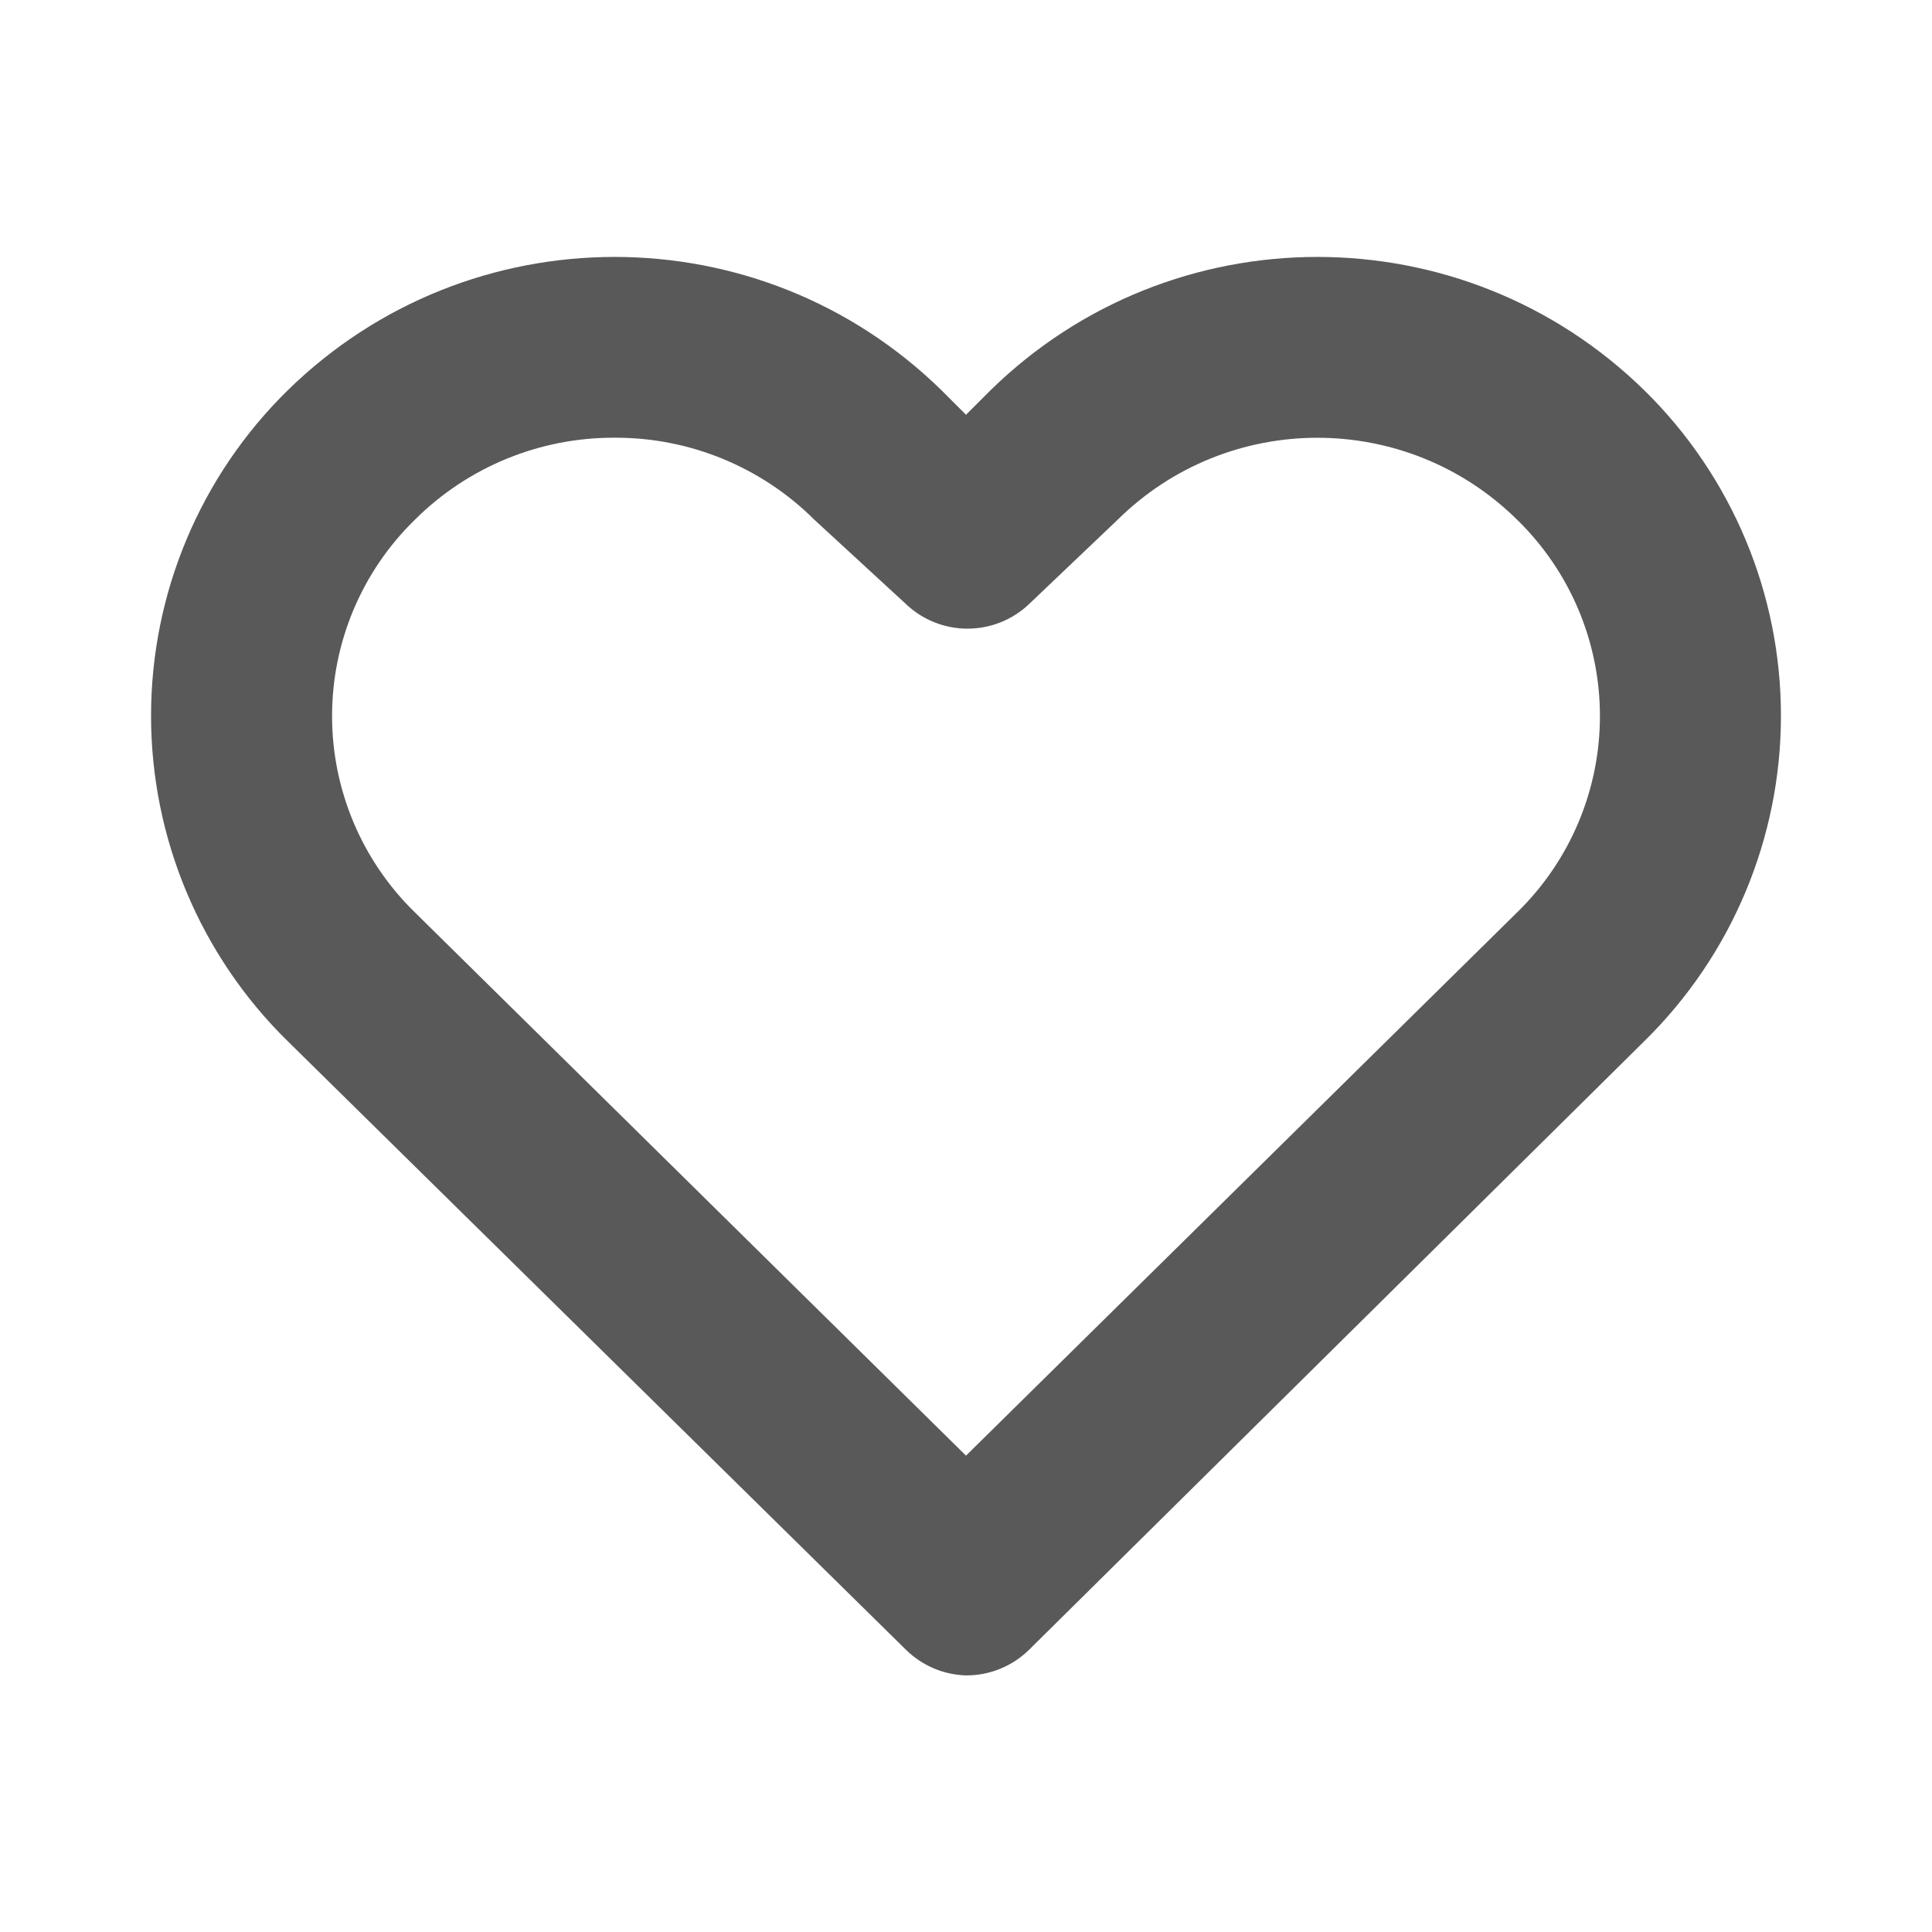
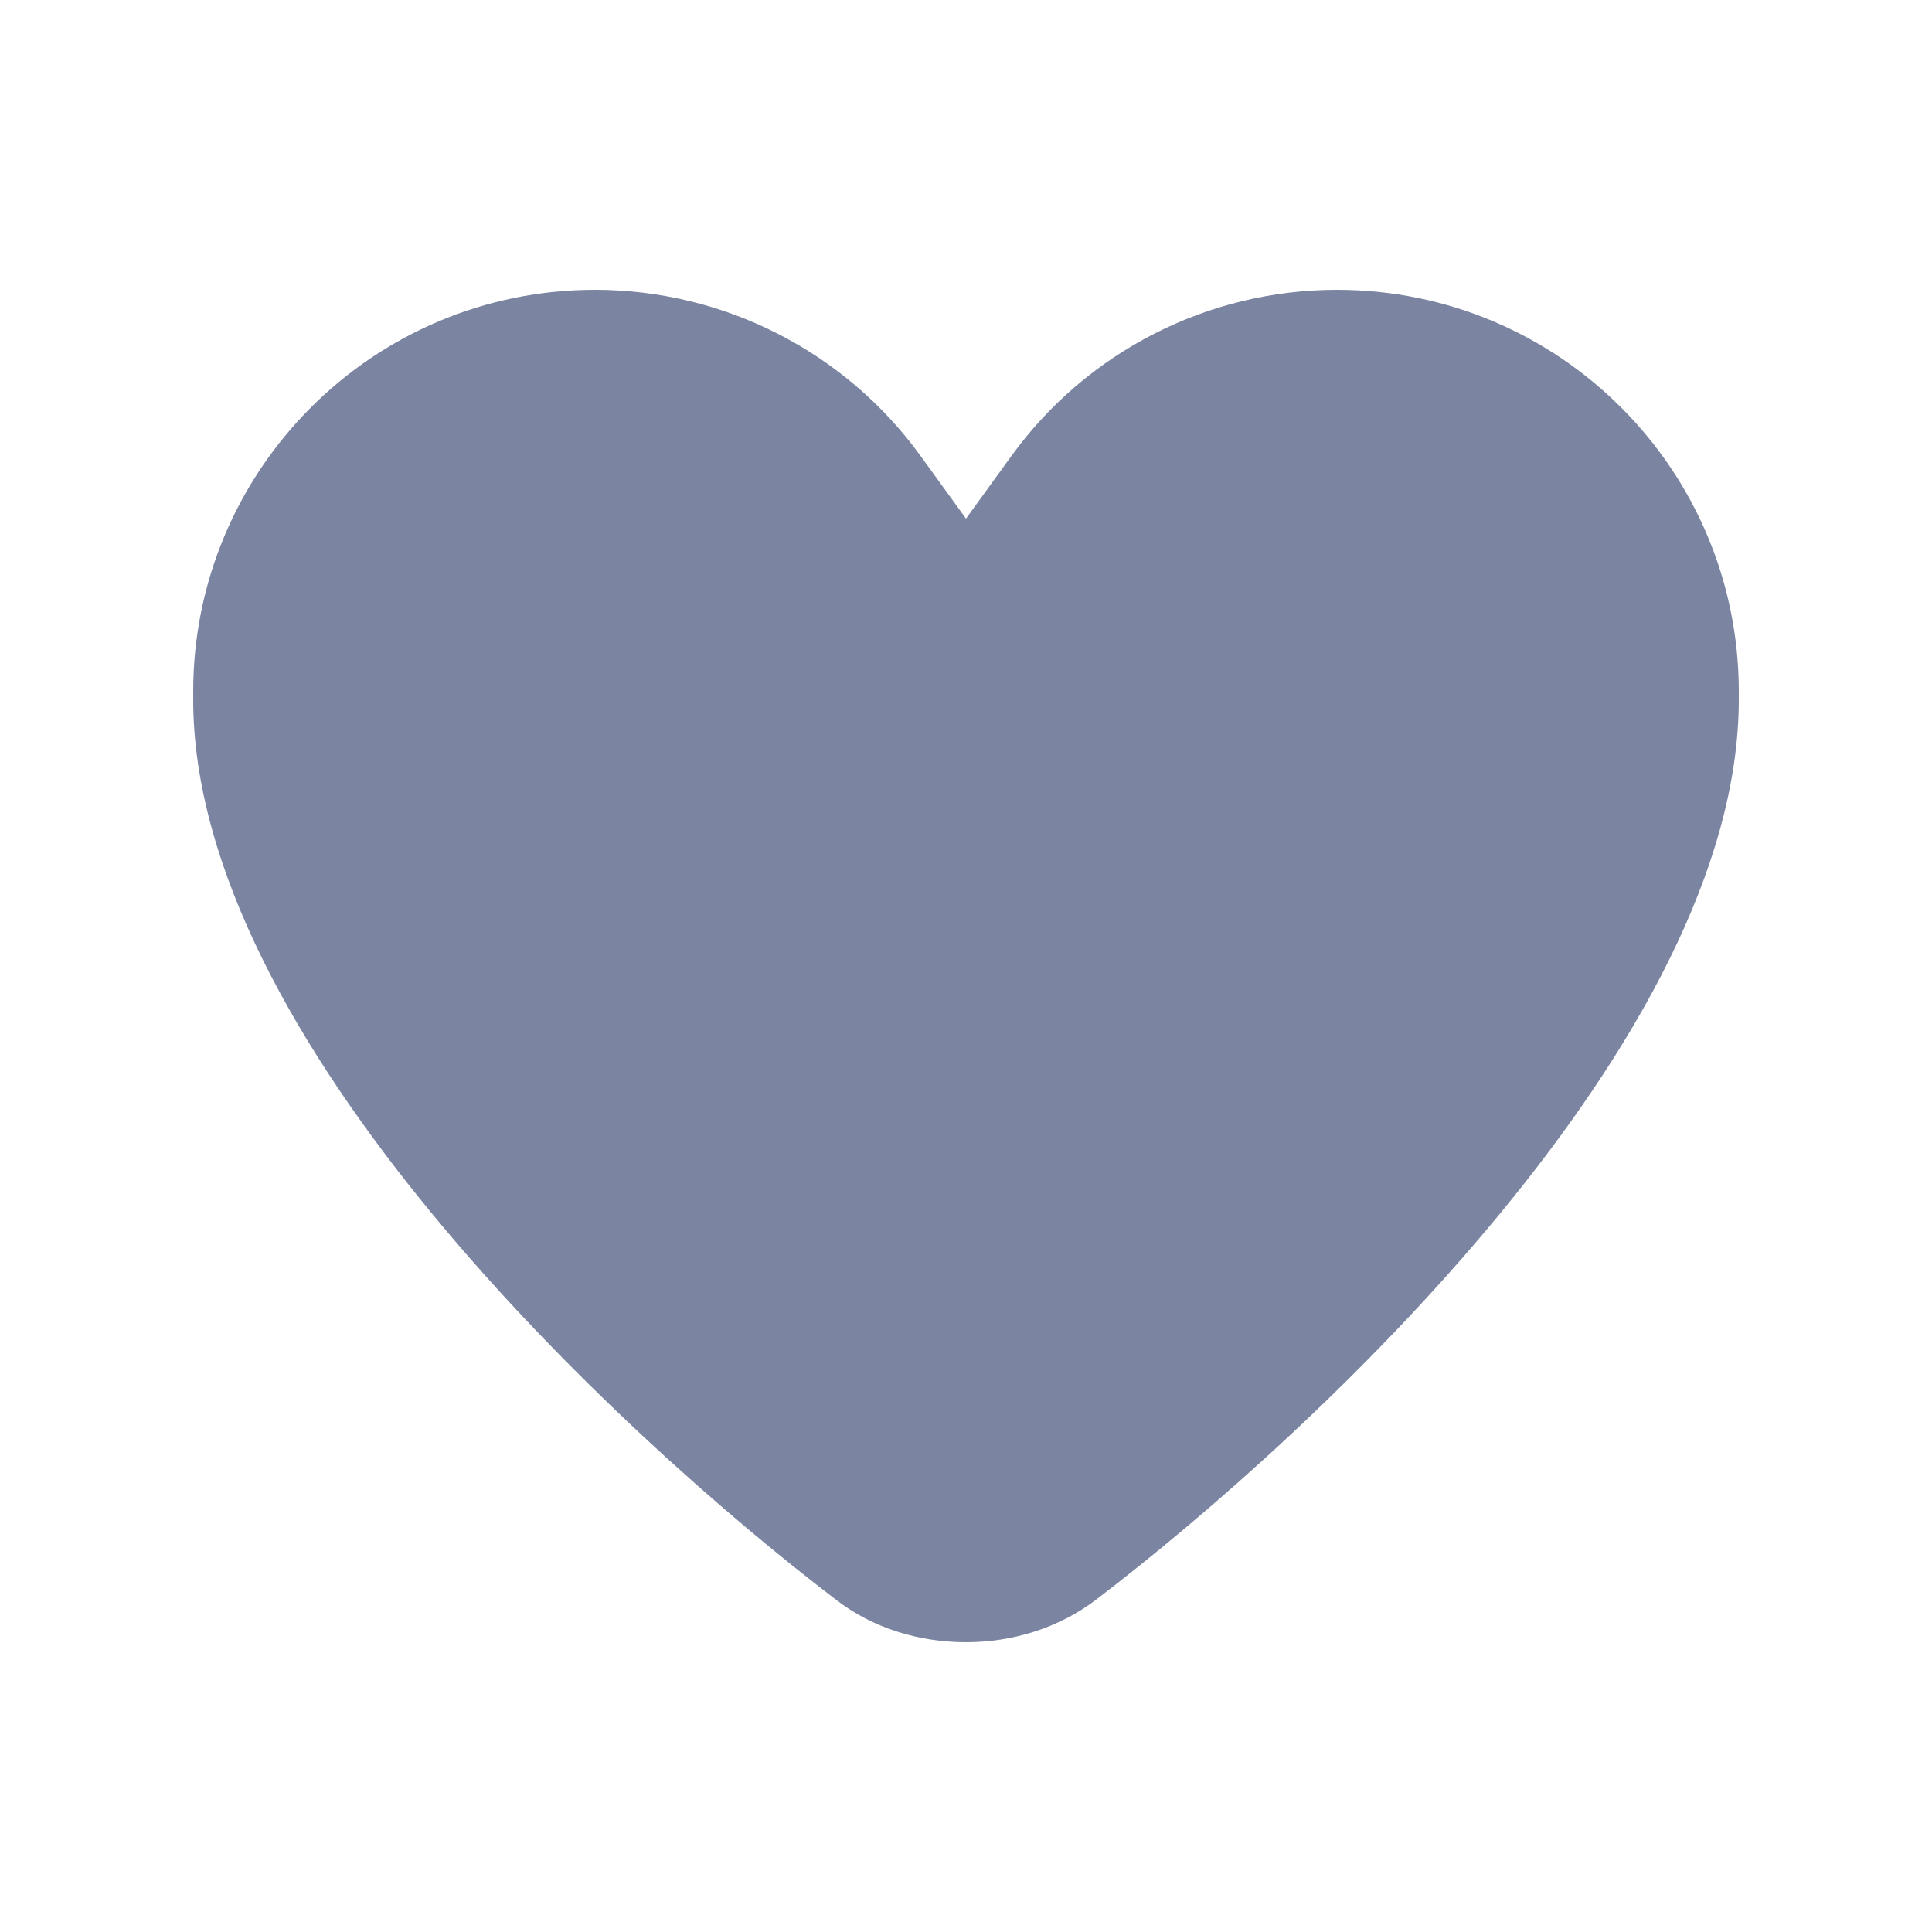
- <svg xmlns="http://www.w3.org/2000/svg" viewBox="0 0 32 32" id="Love">
-   <path fill="#595959" d="M16,27.75A1.48,1.48,0,0,1,15,27.32L4.76,17.24a7.55,7.55,0,0,1,0-10.77,7.74,7.74,0,0,1,10.84,0l.4.4.4-.4a7.74,7.74,0,0,1,10.84,0h0a7.55,7.55,0,0,1,0,10.77L17.05,27.32A1.48,1.48,0,0,1,16,27.75ZM10.18,7.25A4.66,4.66,0,0,0,6.87,8.61a4.54,4.54,0,0,0,0,6.5l9.13,9,9.13-9a4.54,4.54,0,0,0,0-6.5h0a4.71,4.71,0,0,0-6.62,0L17.05,10A1.48,1.48,0,0,1,15,10L13.49,8.61A4.66,4.66,0,0,0,10.18,7.25Z" class="color3939aa svgShape" />
+ <svg xmlns="http://www.w3.org/2000/svg" viewBox="0 0 640 640">
+   <path fill="#7b85a2" d="M305 151.1L320 171.8L335 151.1C360 116.5 400.2 96 442.9 96C516.4 96 576 155.6 576 229.1L576 231.7C576 343.9 436.1 474.2 363.1 529.9C350.7 539.3 335.5 544 320 544C304.5 544 289.2 539.4 276.9 529.9C203.9 474.2 64 343.9 64 231.7L64 229.1C64 155.6 123.6 96 197.1 96C239.8 96 280 116.5 305 151.1z" />
</svg>
